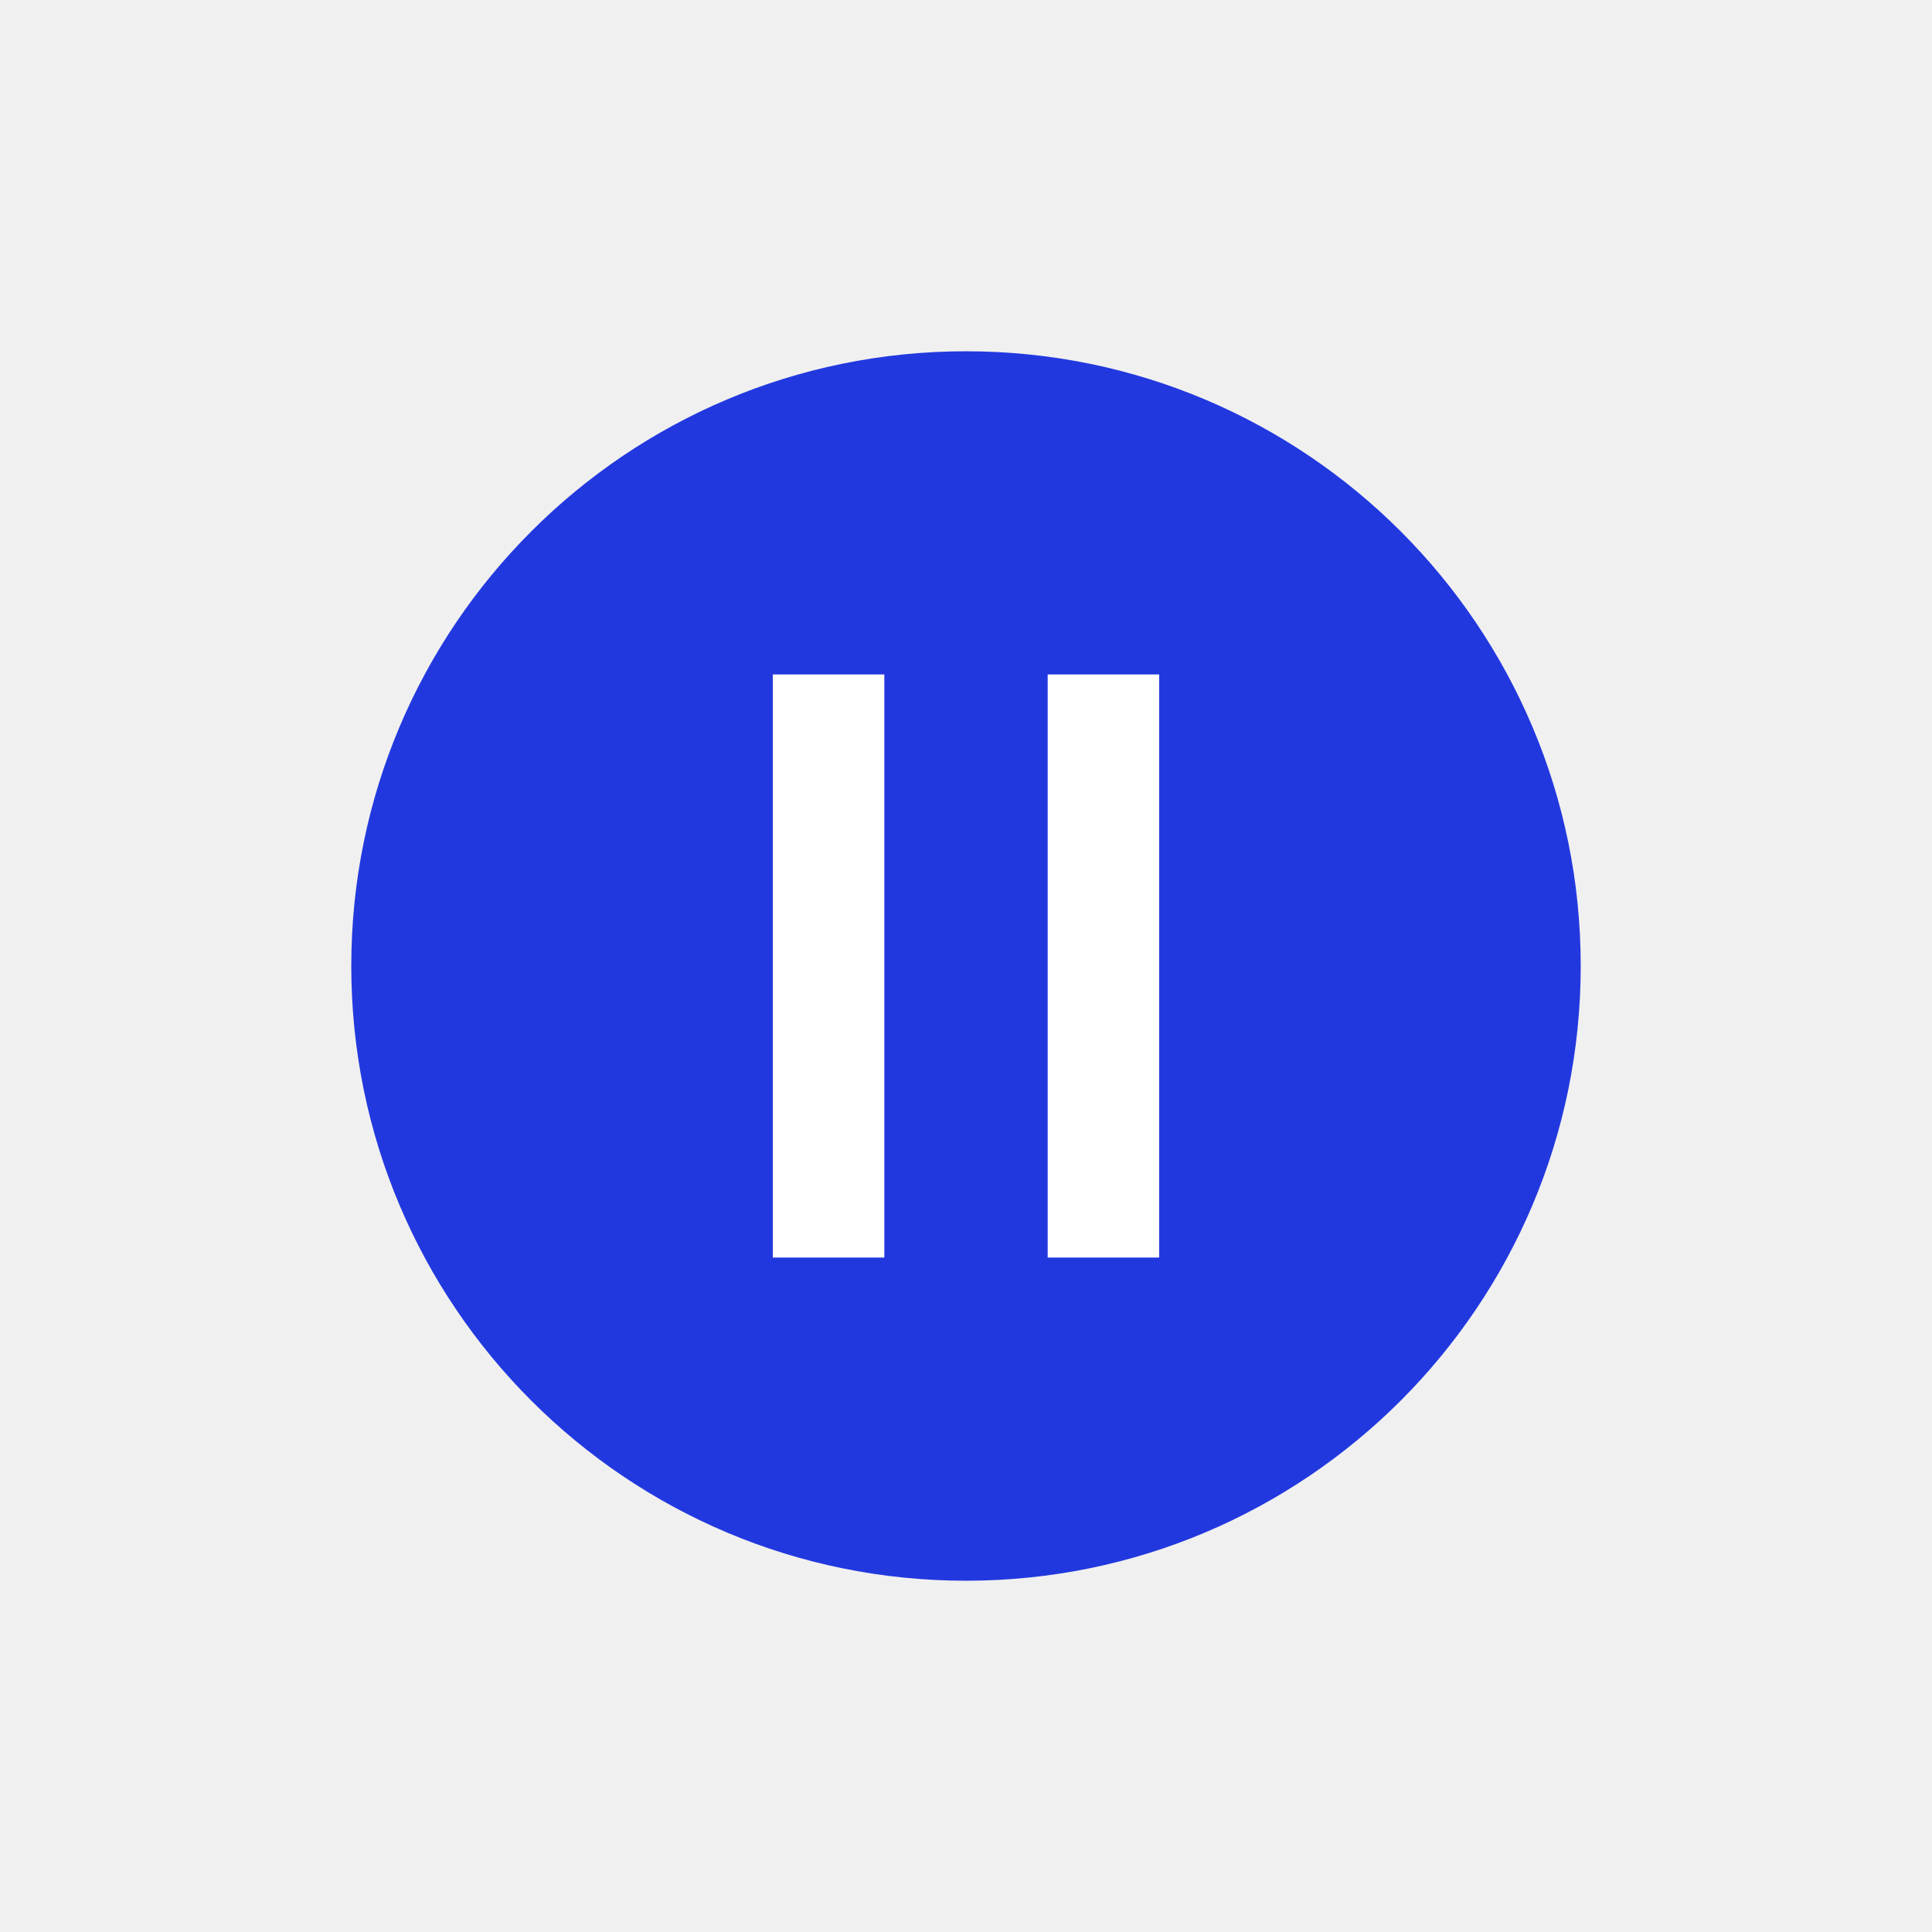
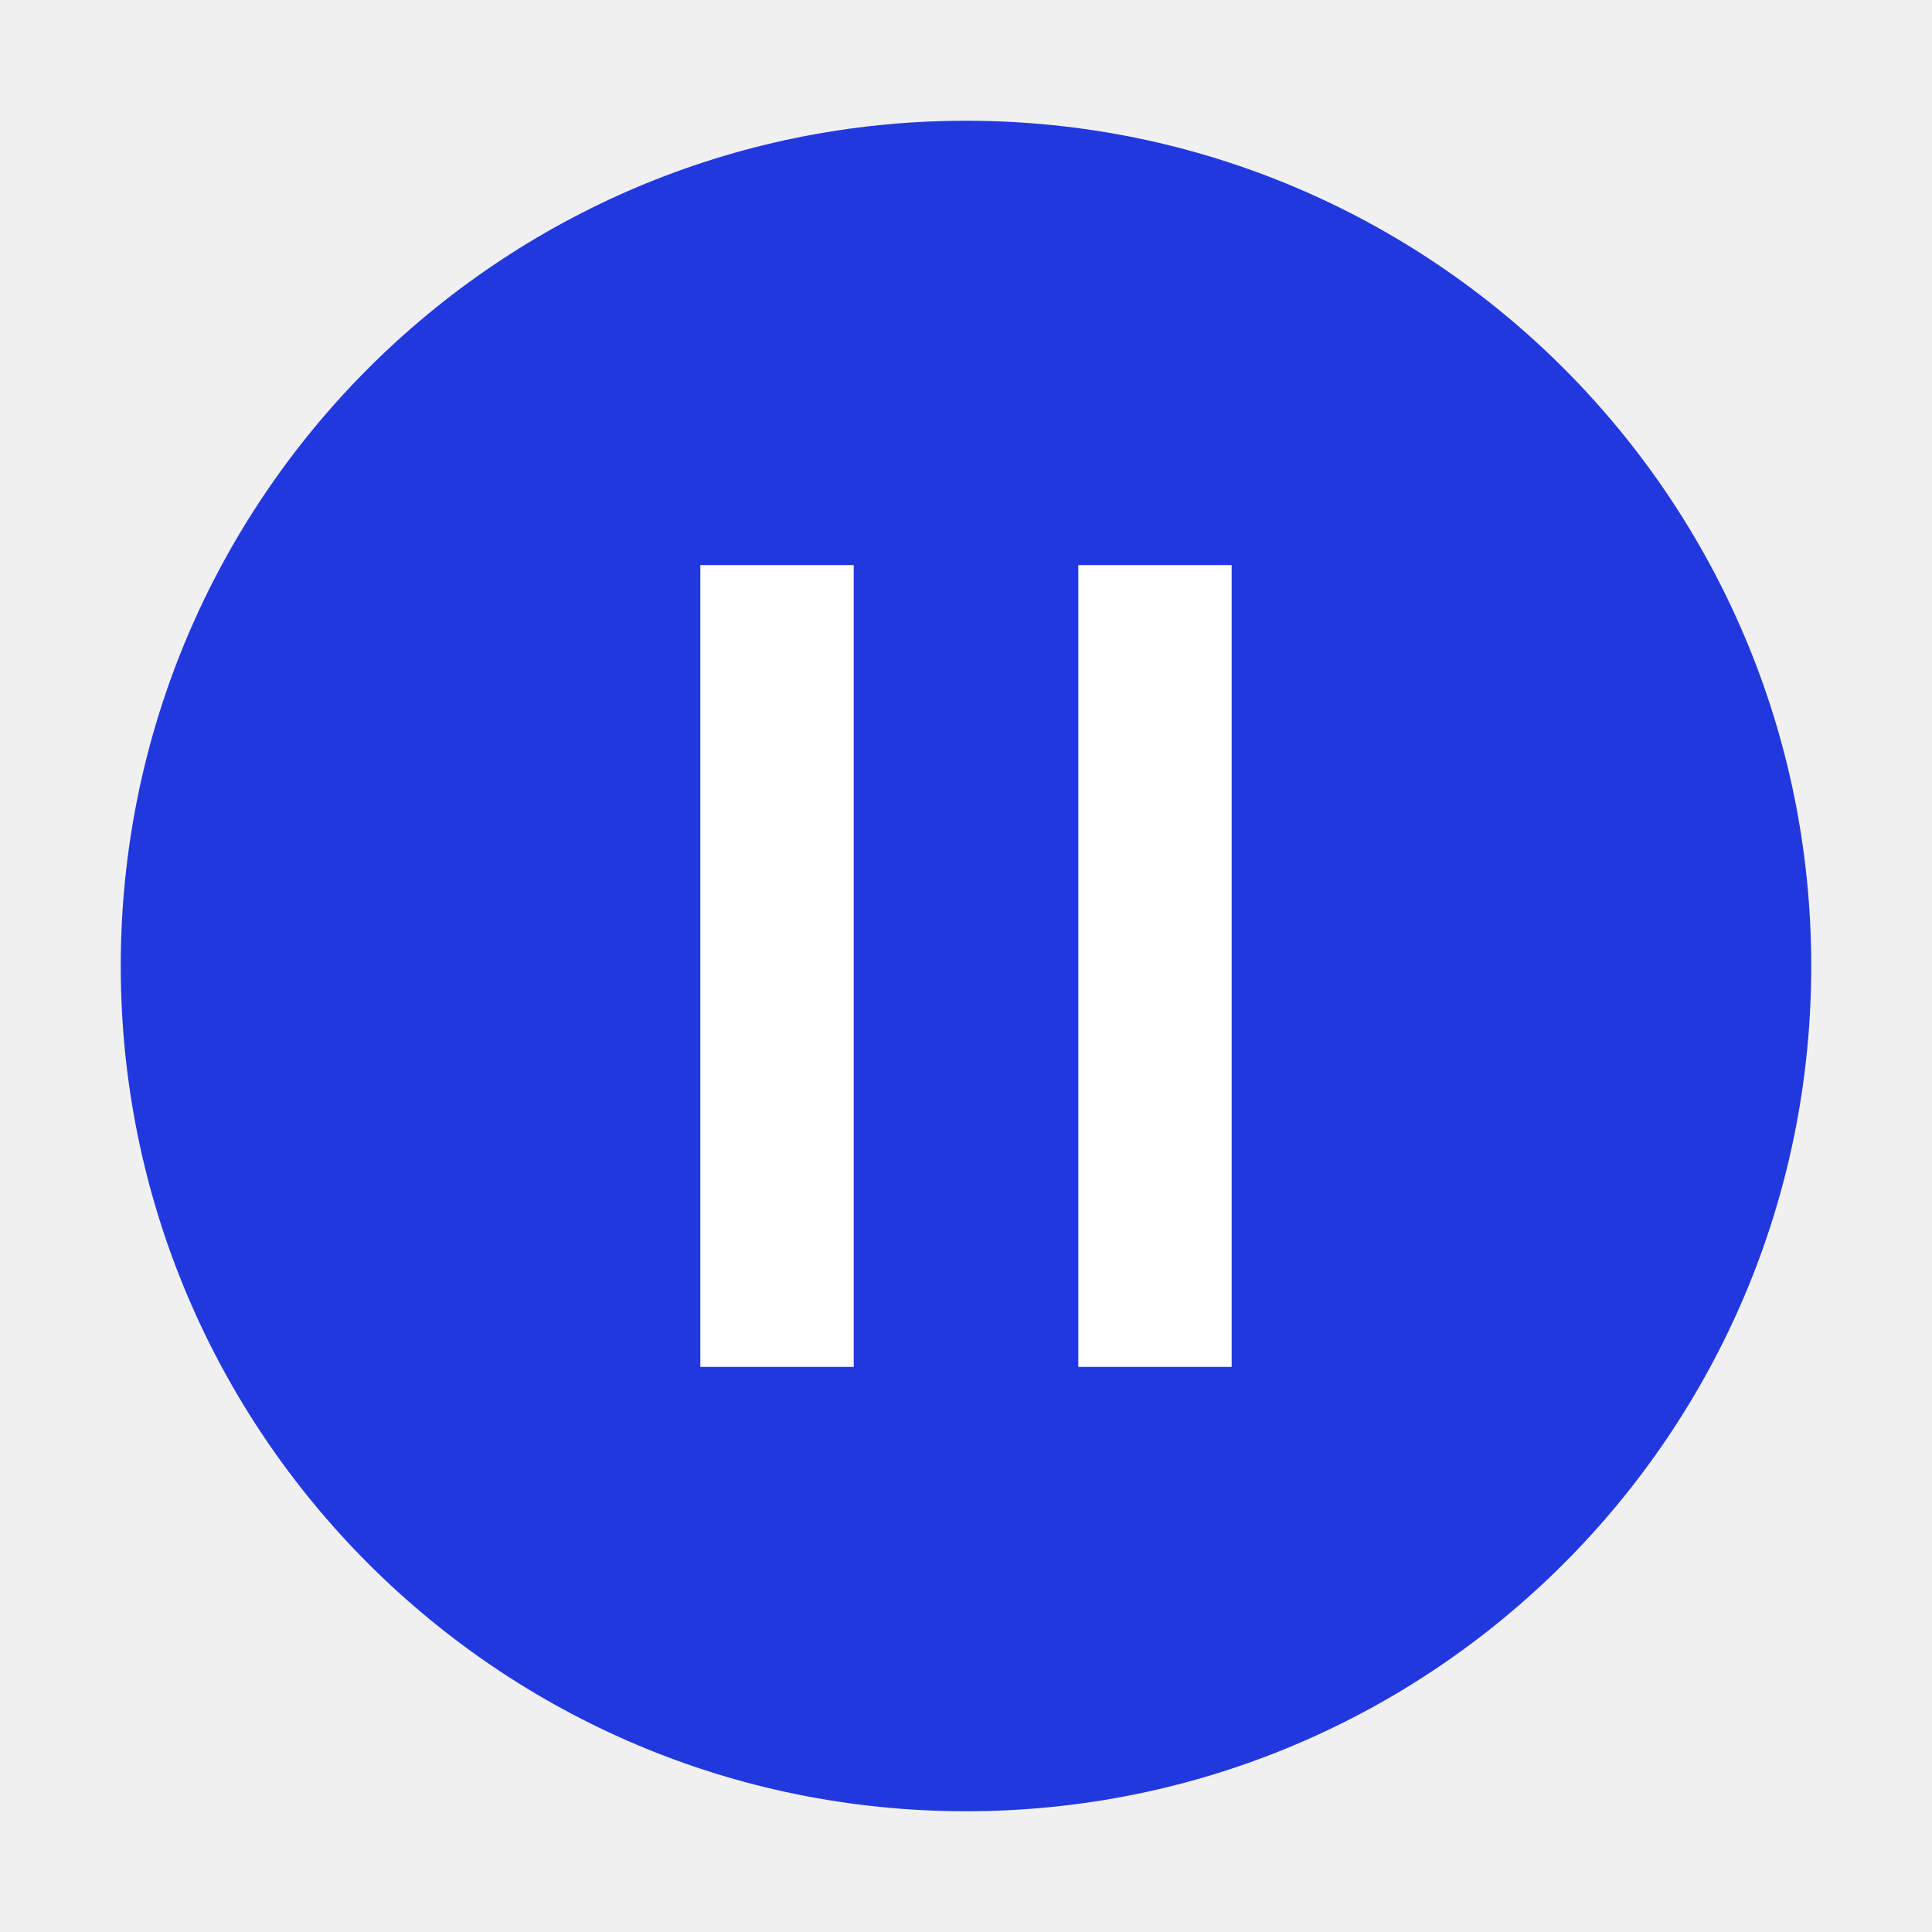
- <svg xmlns="http://www.w3.org/2000/svg" width="22" height="22" viewBox="0 0 22 22" fill="none">
-   <path d="M11 18C14.866 18 18 14.866 18 11C18 7.134 14.866 4 11 4C7.134 4 4 7.134 4 11C4 14.866 7.134 18 11 18Z" fill="#2238DF" />
-   <path fill-rule="evenodd" clip-rule="evenodd" d="M10.07 7.68V14.32H8.8V7.68H10.07Z" fill="white" />
-   <path fill-rule="evenodd" clip-rule="evenodd" d="M13.2 7.68V14.32H11.93V7.68H13.2Z" fill="white" />
+ <svg xmlns="http://www.w3.org/2000/svg" id="Ebene_1" version="1.1" viewBox="0 0 16 16">
+   <defs>
+     <style>
+       .st0 {
+         fill: #fff;
+         fill-rule: evenodd;
+       }
+ 
+       .st1 {
+         fill: #2238df;
+       }
+     </style>
+   </defs>
+   <g id="state-pause">
+     <circle id="Ellipse_52" class="st1" cx="8" cy="8" r="7" />
+     <g>
+       <path id="Shape" class="st0" d="M7.07,4.68v6.64h-1.27v-6.64h1.27Z" />
+       <path id="Shape1" data-name="Shape" class="st0" d="M10.2,4.68v6.64h-1.27v-6.64h1.27Z" />
+     </g>
+   </g>
</svg>
